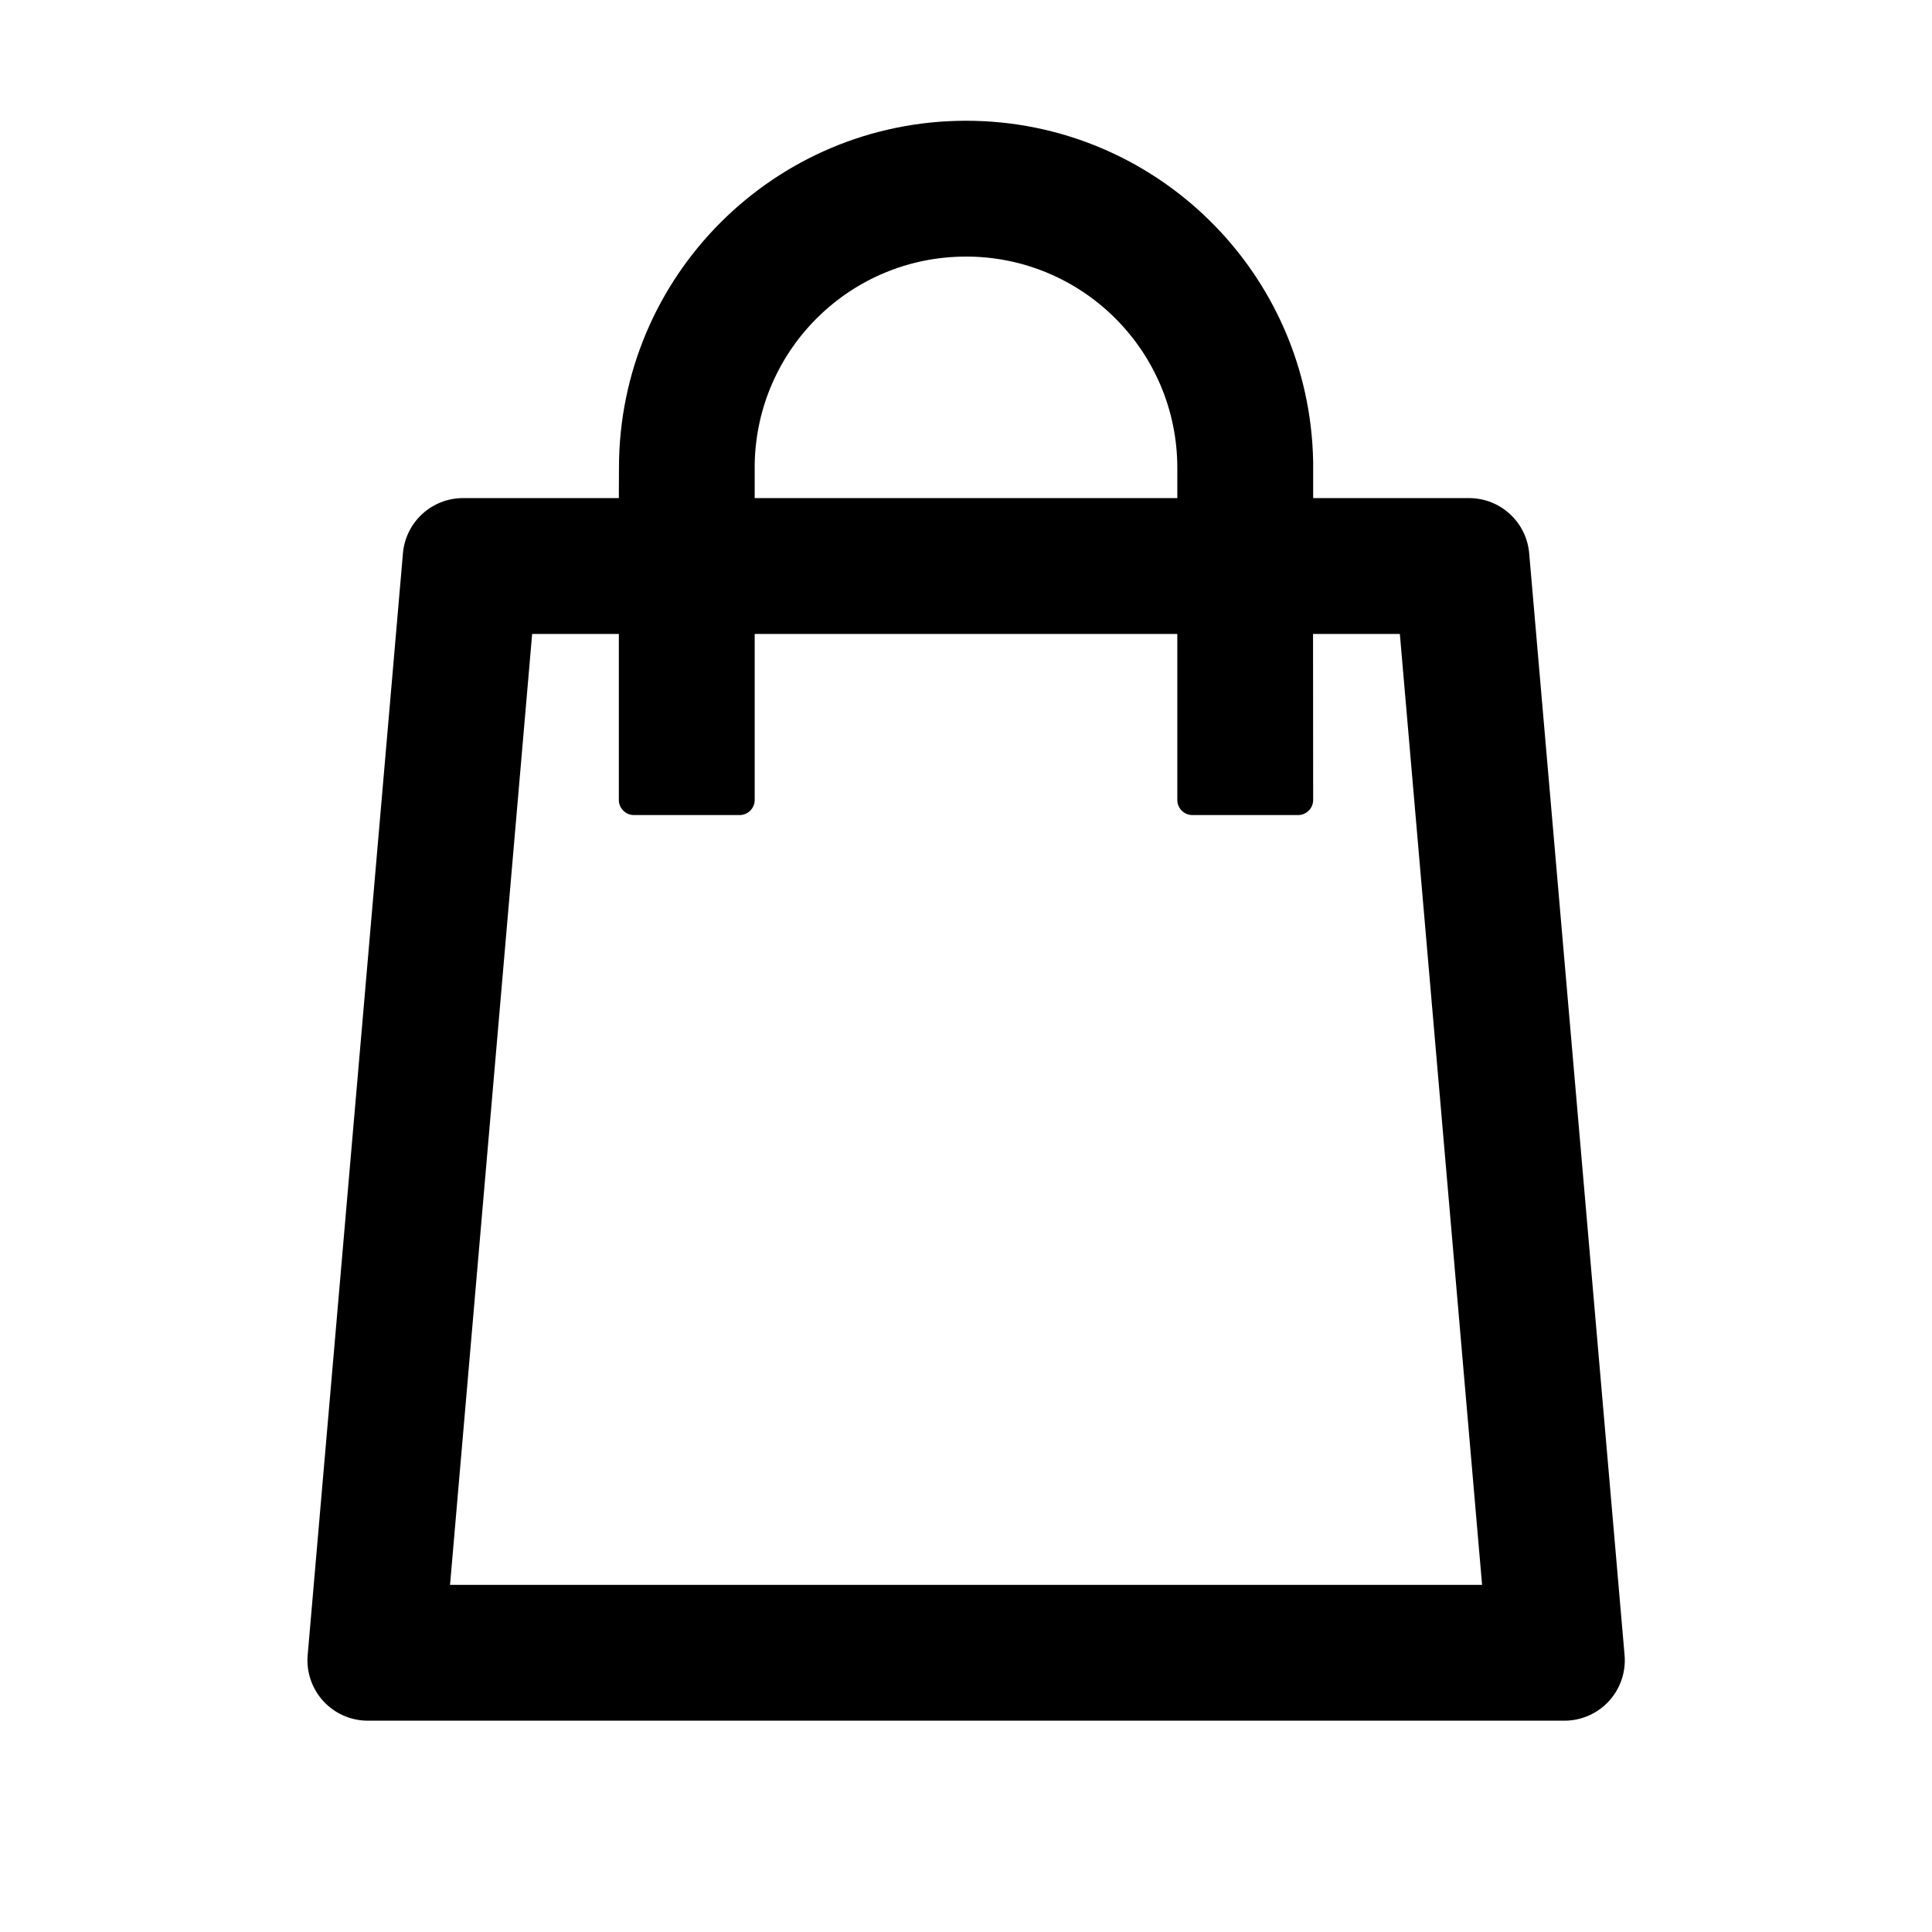
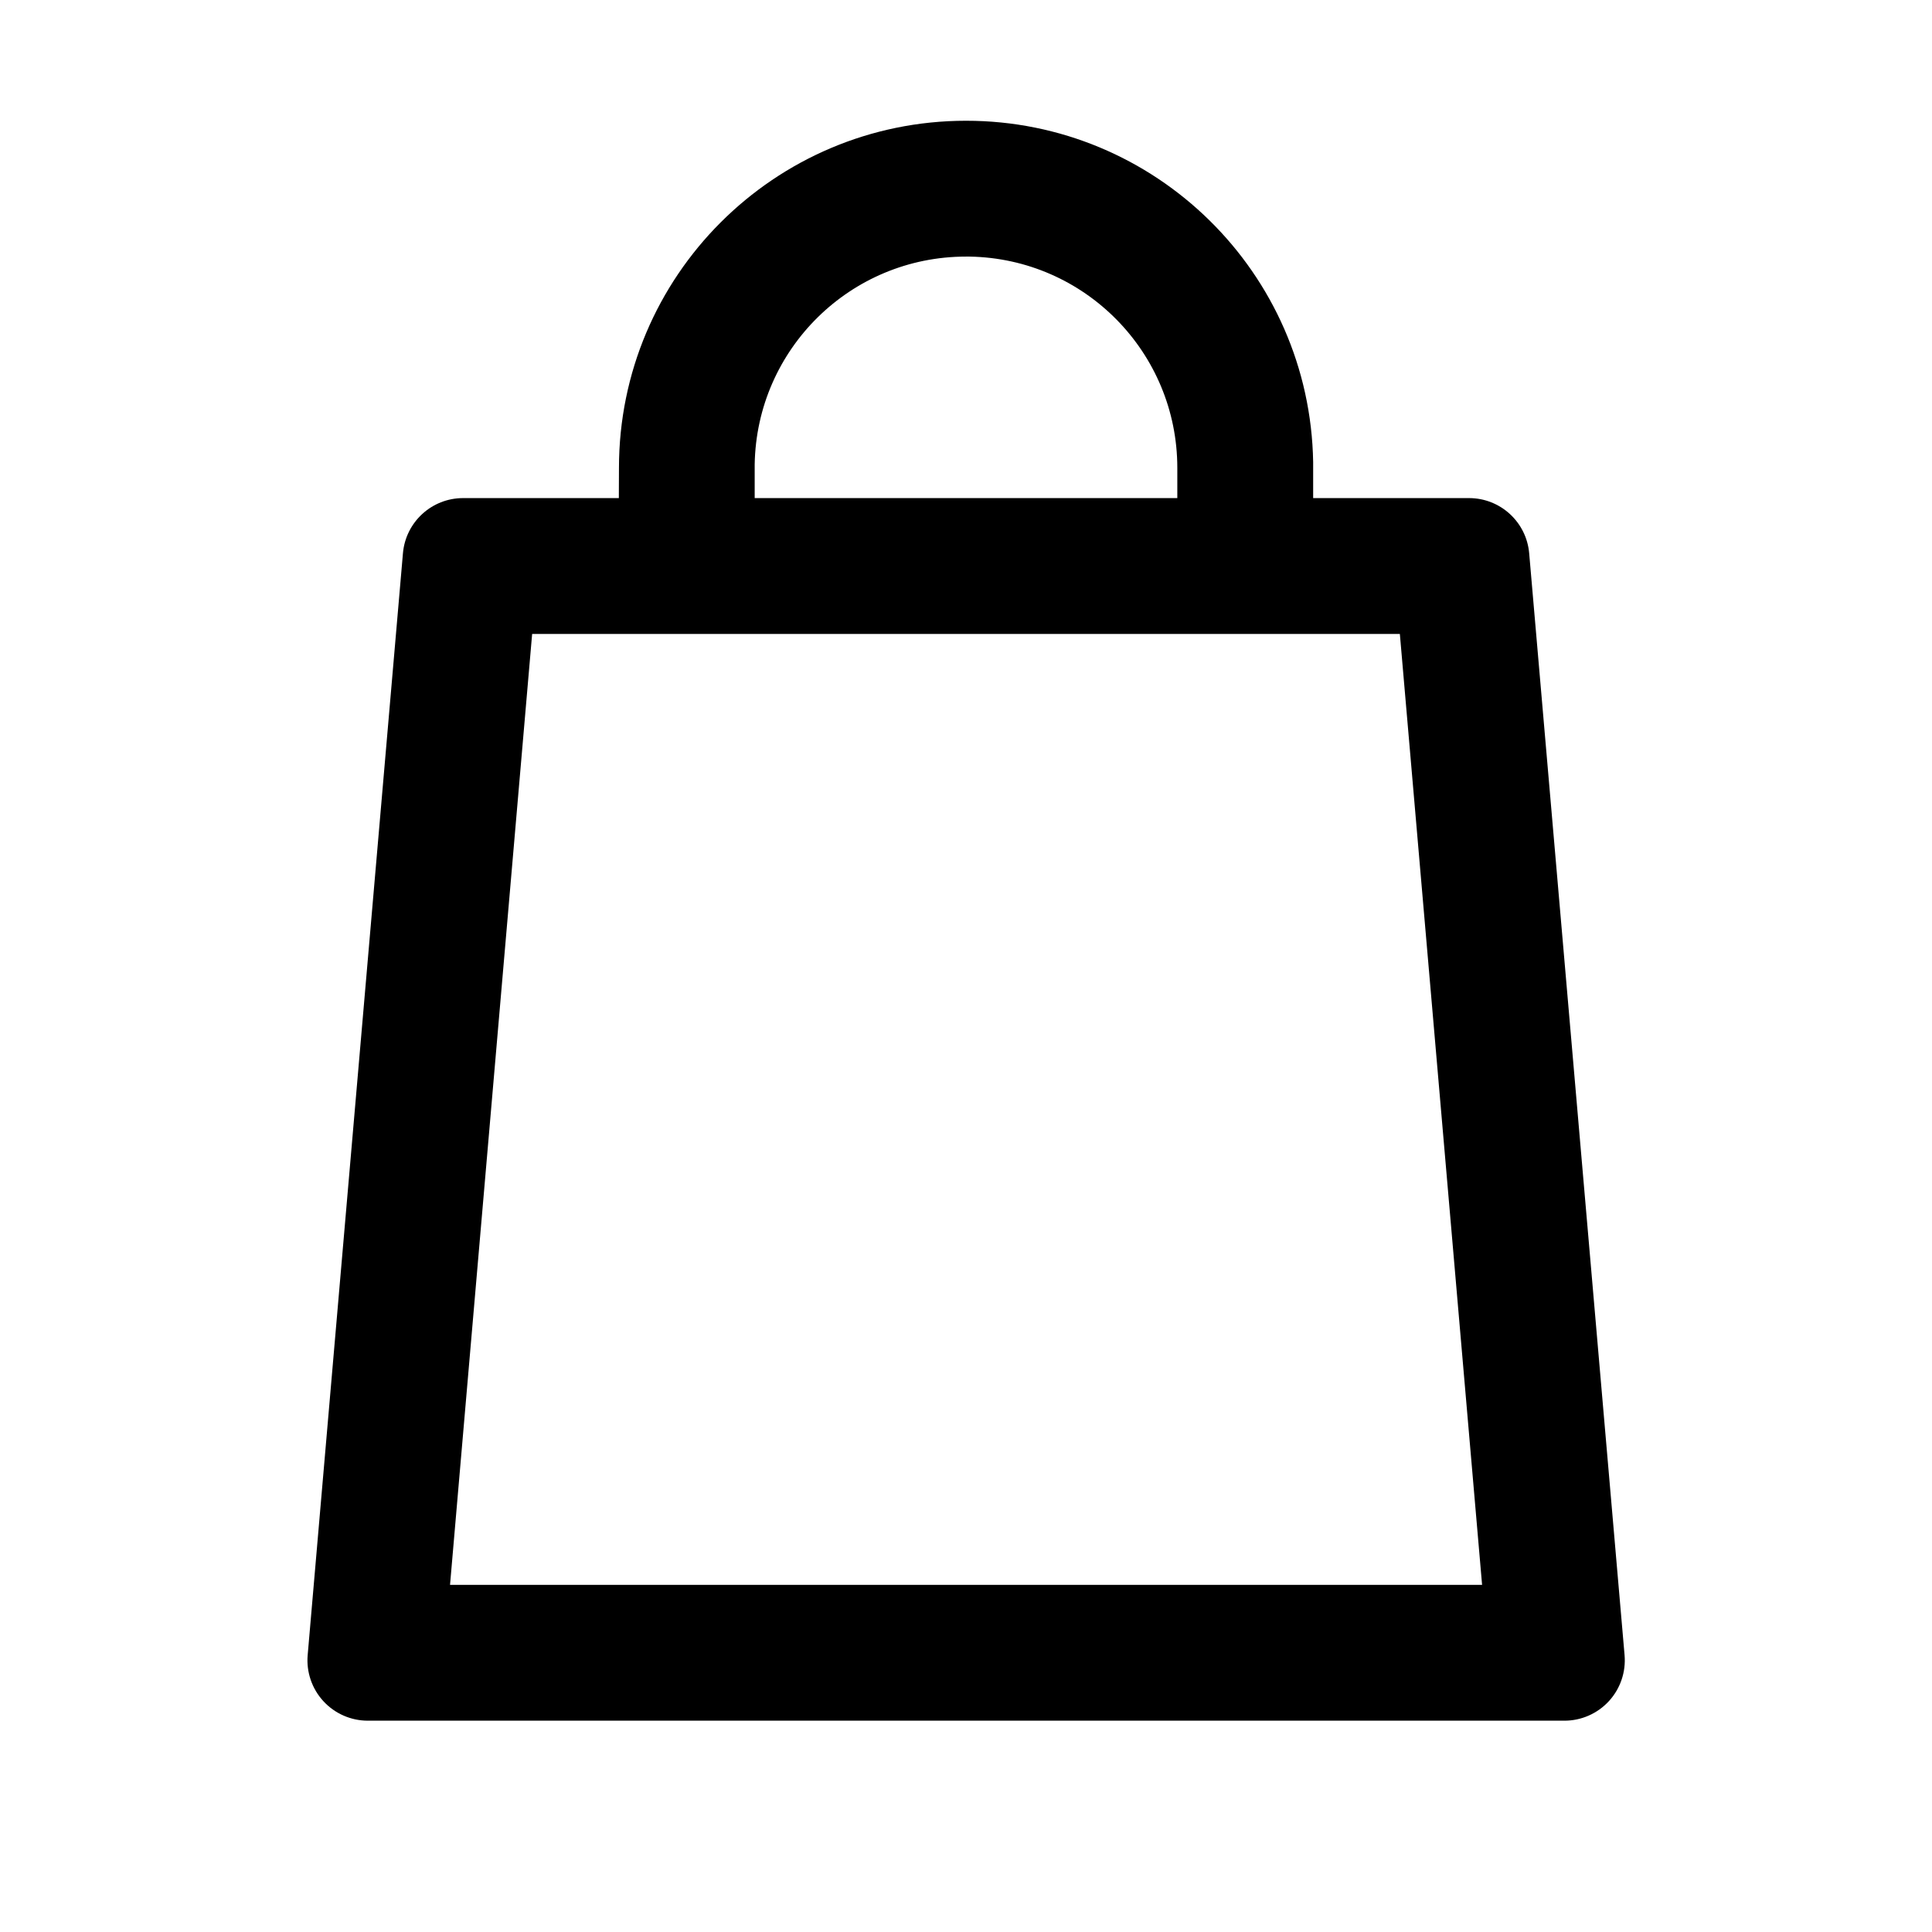
- <svg xmlns="http://www.w3.org/2000/svg" t="1678011363515" class="icon" viewBox="0 0 1024 1024" version="1.1" p-id="5494" width="200" height="200">
-   <path d="M512 64a184 184 0 0 1 184 180.928V264h82.624a32 32 0 0 1 31.872 29.248l50.56 584a32 32 0 0 1-32 34.752H194.944a32 32 0 0 1-31.872-34.752l50.496-584A32 32 0 0 1 245.44 264H328l0.064-16A184 184 0 0 1 512 64z m229.952 272h-46.016l0.064 88a8 8 0 0 1-8 8h-56a8 8 0 0 1-8-8v-88H400v88a8 8 0 0 1-8 8h-56a8 8 0 0 1-8-8v-88h-45.952l-43.52 504h547.008l-43.584-504zM513.856 136H512a112 112 0 0 0-112 110.144V264h224v-16a112 112 0 0 0-110.144-112z" p-id="5495" />
+ <svg xmlns="http://www.w3.org/2000/svg" t="1720679317157" class="icon" viewBox="0 0 1024 1024" version="1.1" p-id="848" width="200" height="200">
+   <path d="M512 64a184 184 0 0 1 184 180.928V264h82.624a32 32 0 0 1 31.872 29.248l50.56 584a32 32 0 0 1-32 34.752H194.944a32 32 0 0 1-31.872-34.752l50.496-584A32 32 0 0 1 245.44 264H328l0.064-16A184 184 0 0 1 512 64z m229.952 272H282.048l-43.52 504h547.008l-43.584-504zM513.856 136H512a112 112 0 0 0-112 110.144V264h224v-16a112 112 0 0 0-110.144-112z" p-id="849" />
</svg>
